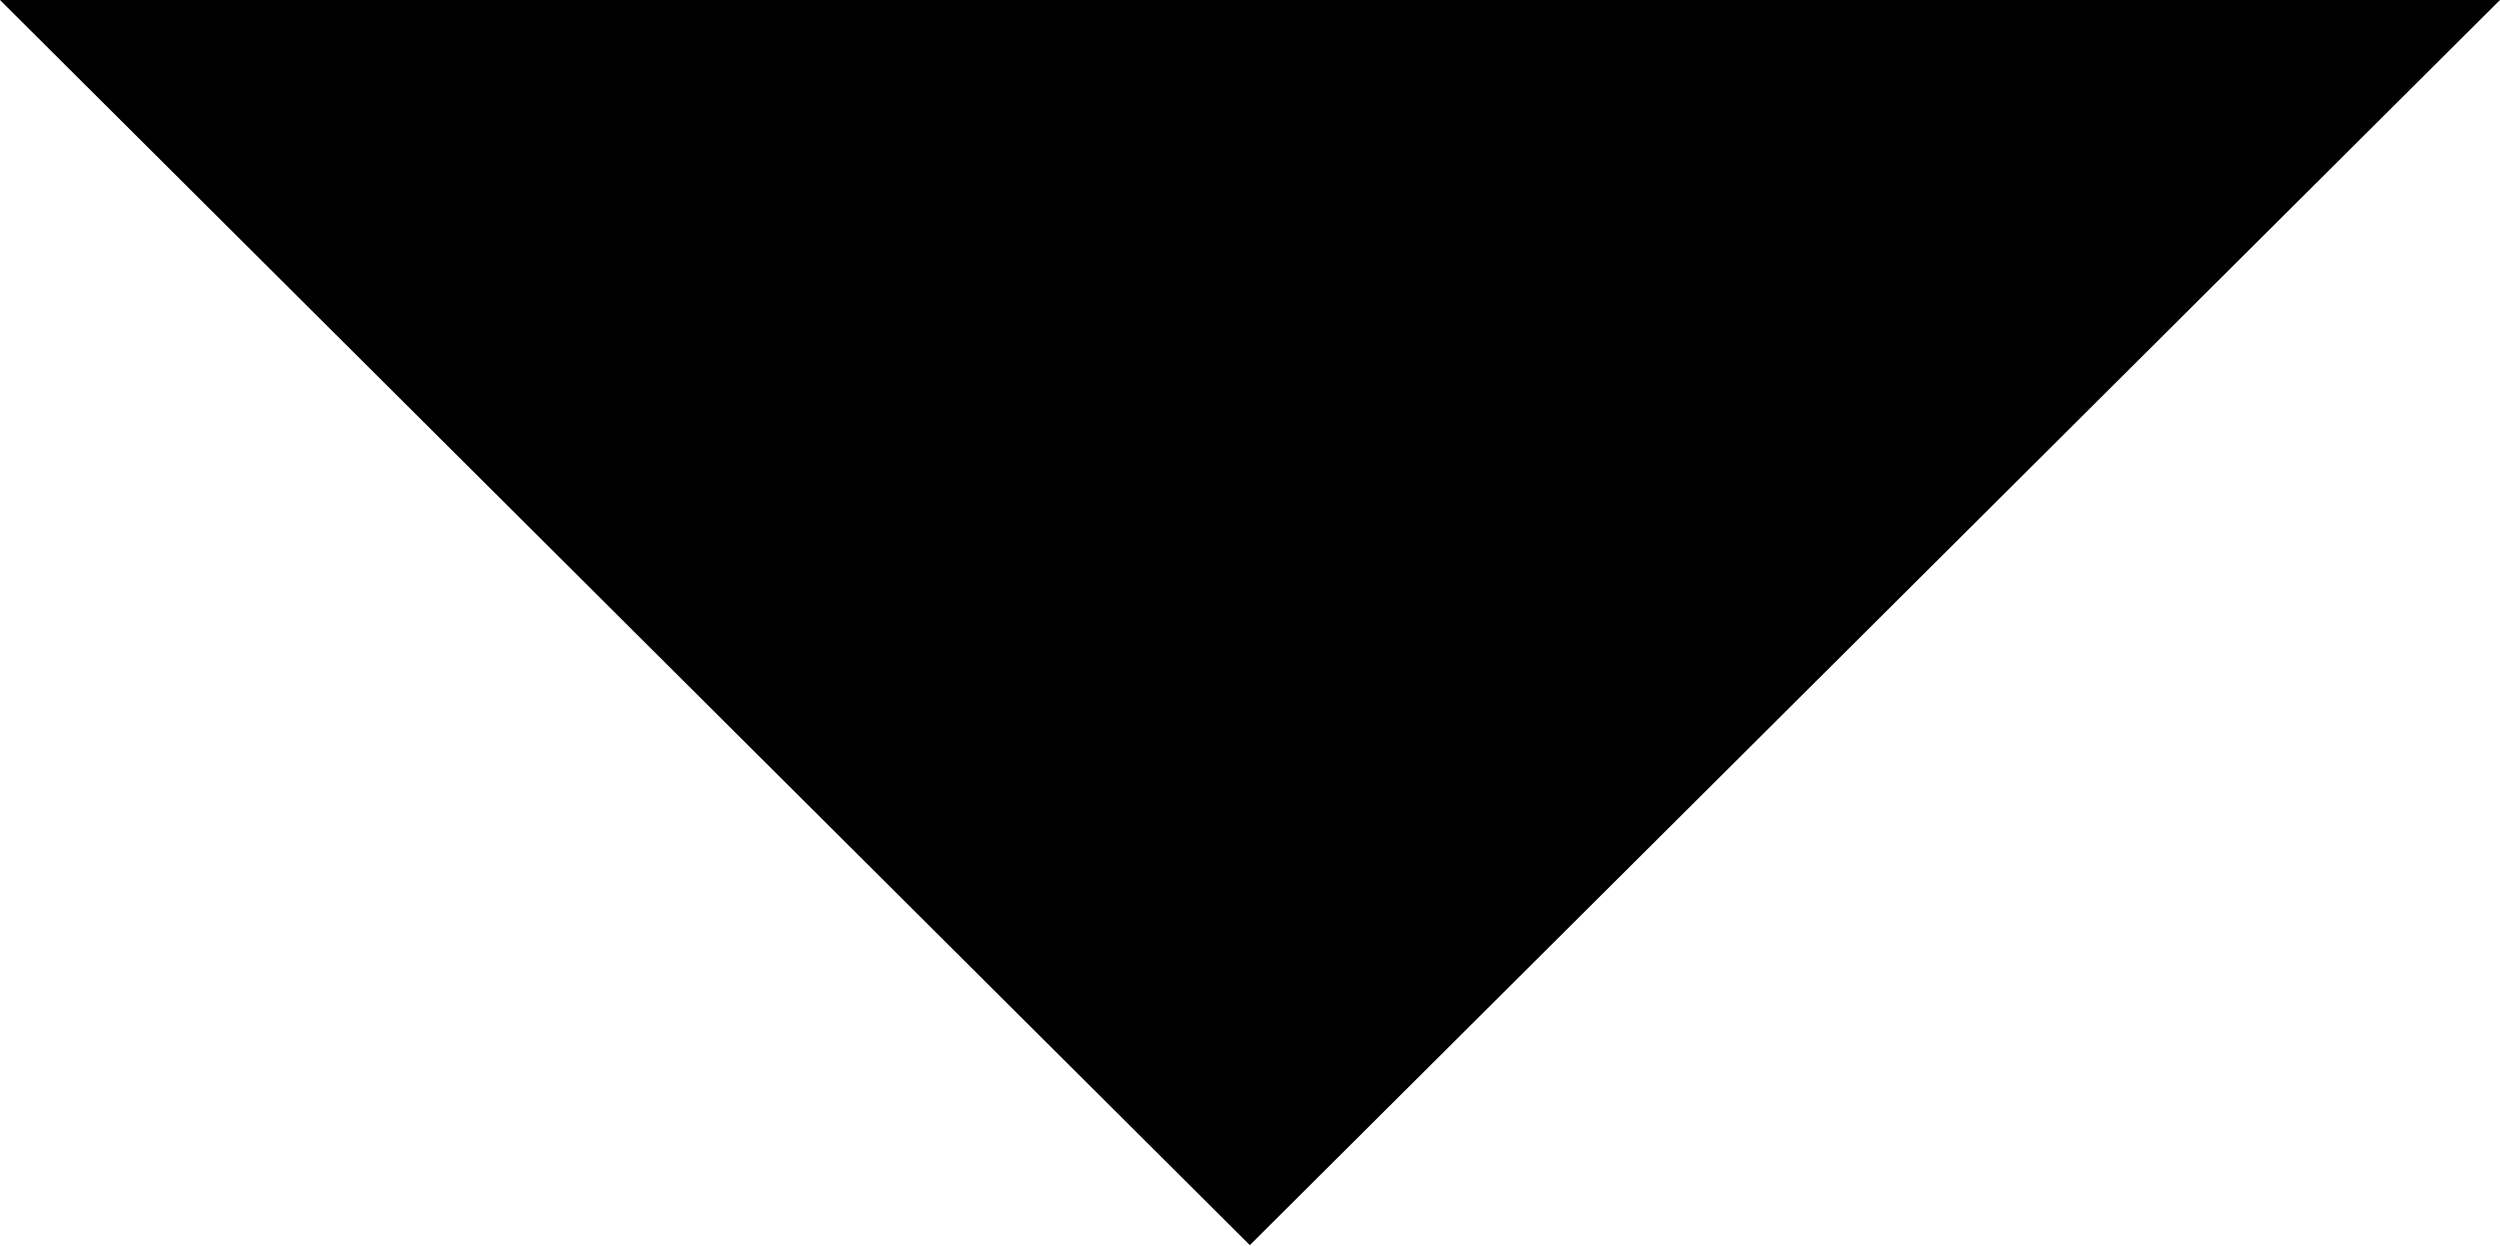
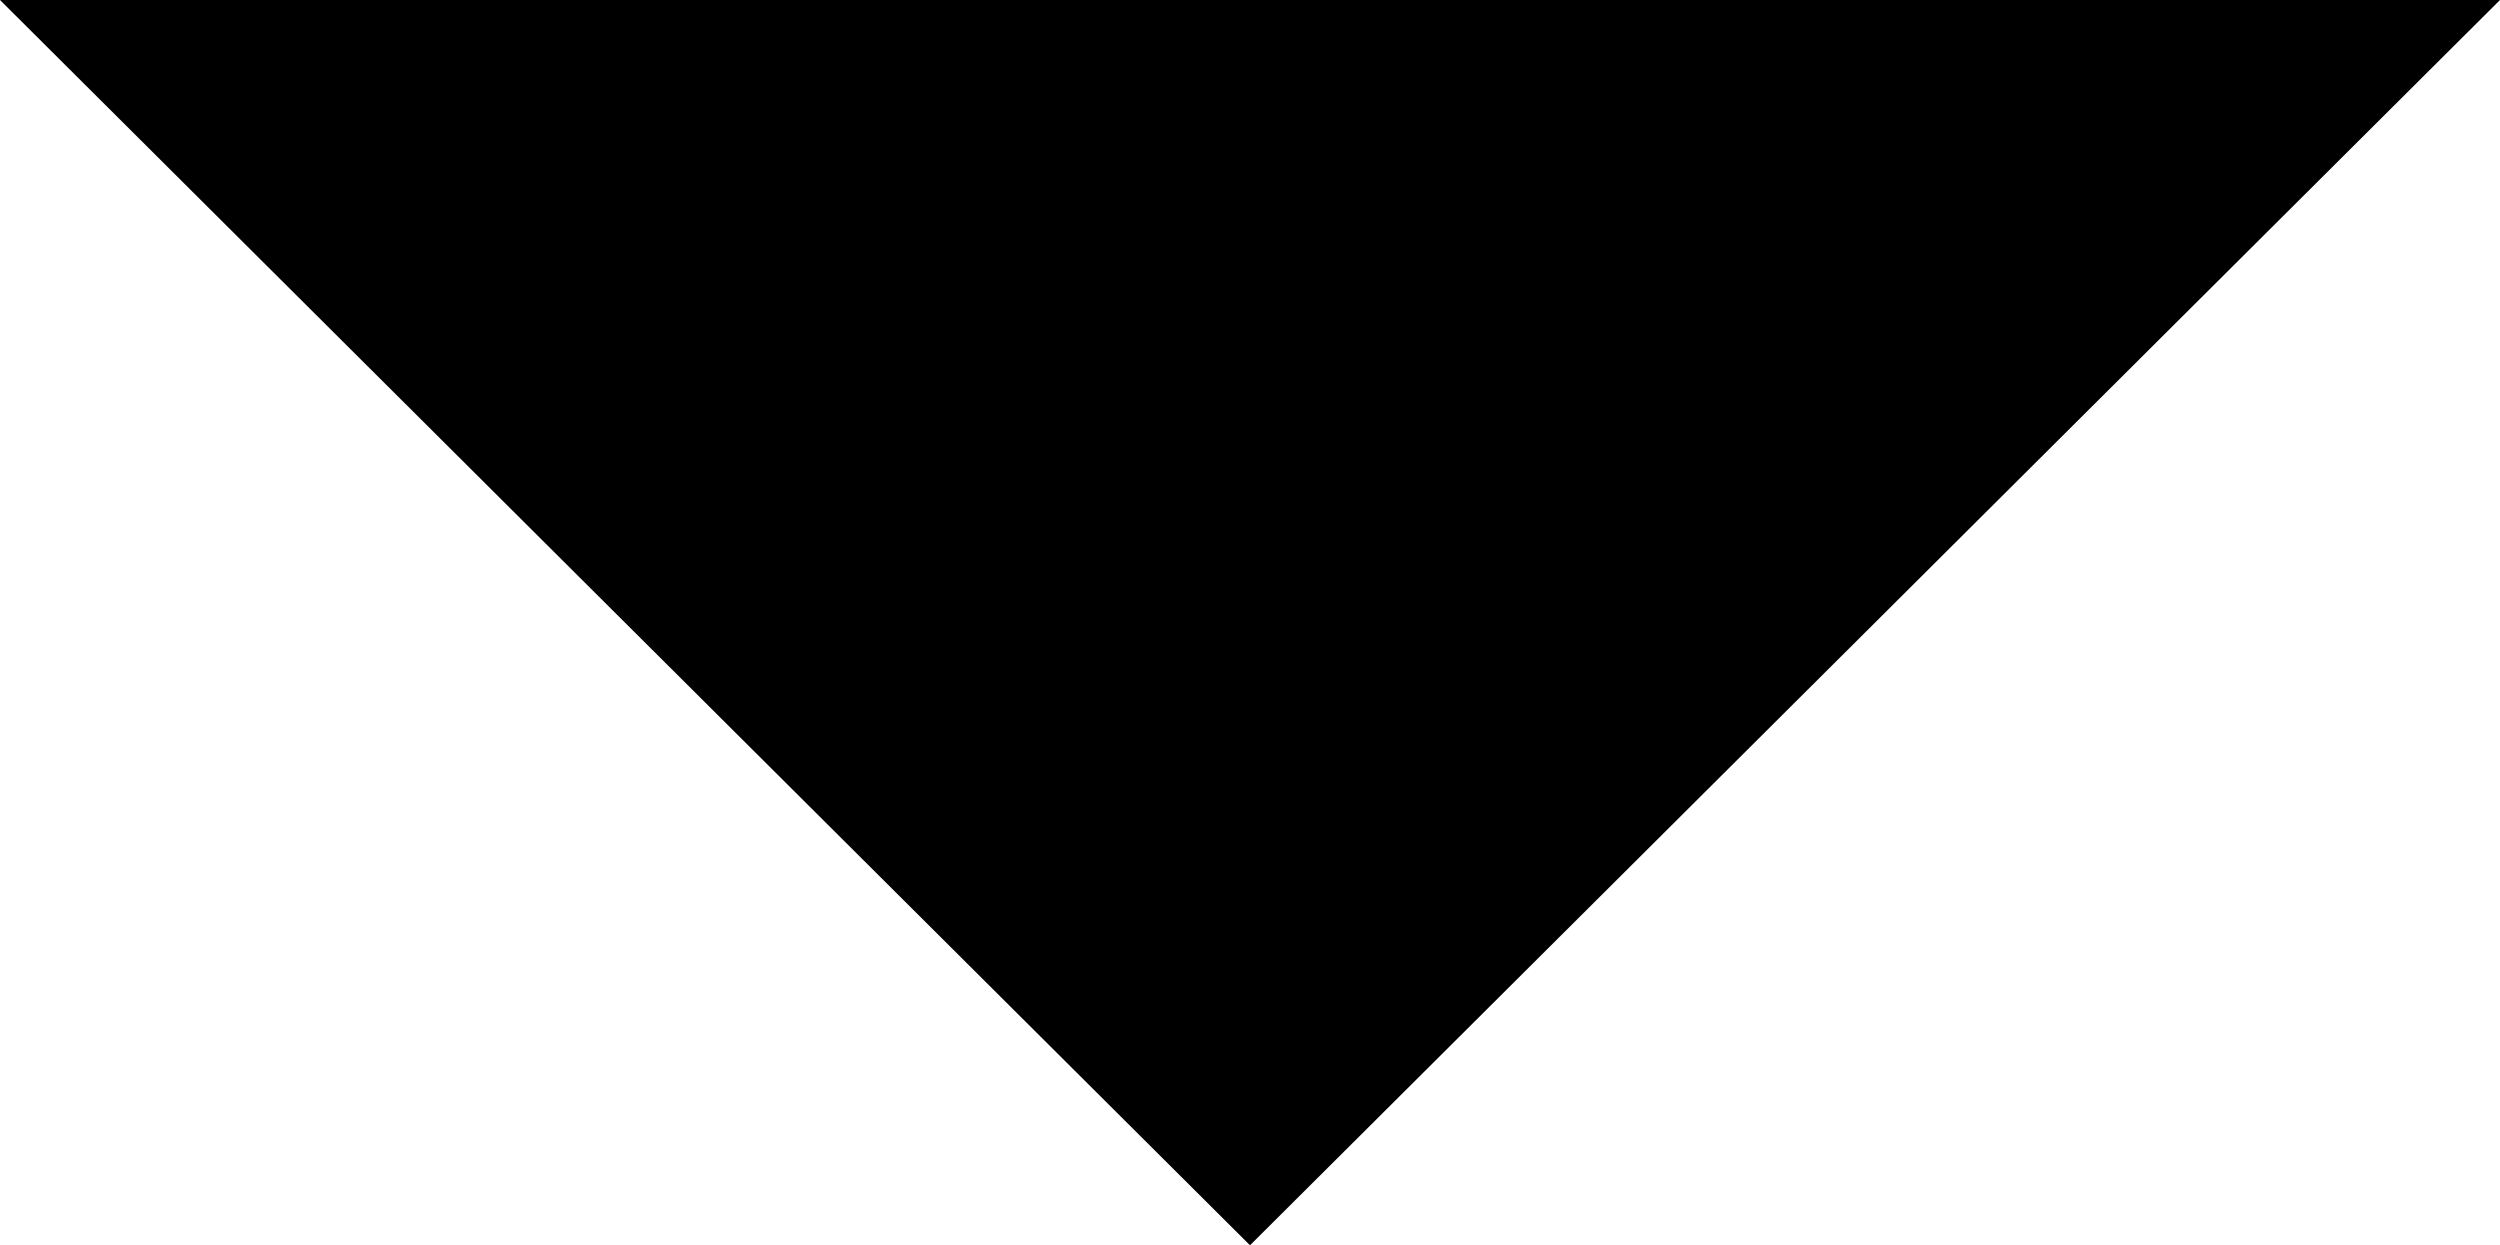
- <svg xmlns="http://www.w3.org/2000/svg" version="1.1" id="Layer_1" x="0px" y="0px" width="7.969px" height="3.969px" viewBox="0 0 7.969 3.969" enable-background="new 0 0 7.969 3.969" xml:space="preserve">
-   <polygon points="3.984,3.969 0,0 7.969,0 " />
+ <svg xmlns="http://www.w3.org/2000/svg" version="1.1" id="Layer_1" x="0px" y="0px" width="9px" height="4.482px" viewBox="-0.516 -0.257 9 4.482" enable-background="new -0.516 -0.257 9 4.482" xml:space="preserve">
+   <polygon points="3.984,4.226 -0.516,-0.257 8.484,-0.257 " />
</svg>
